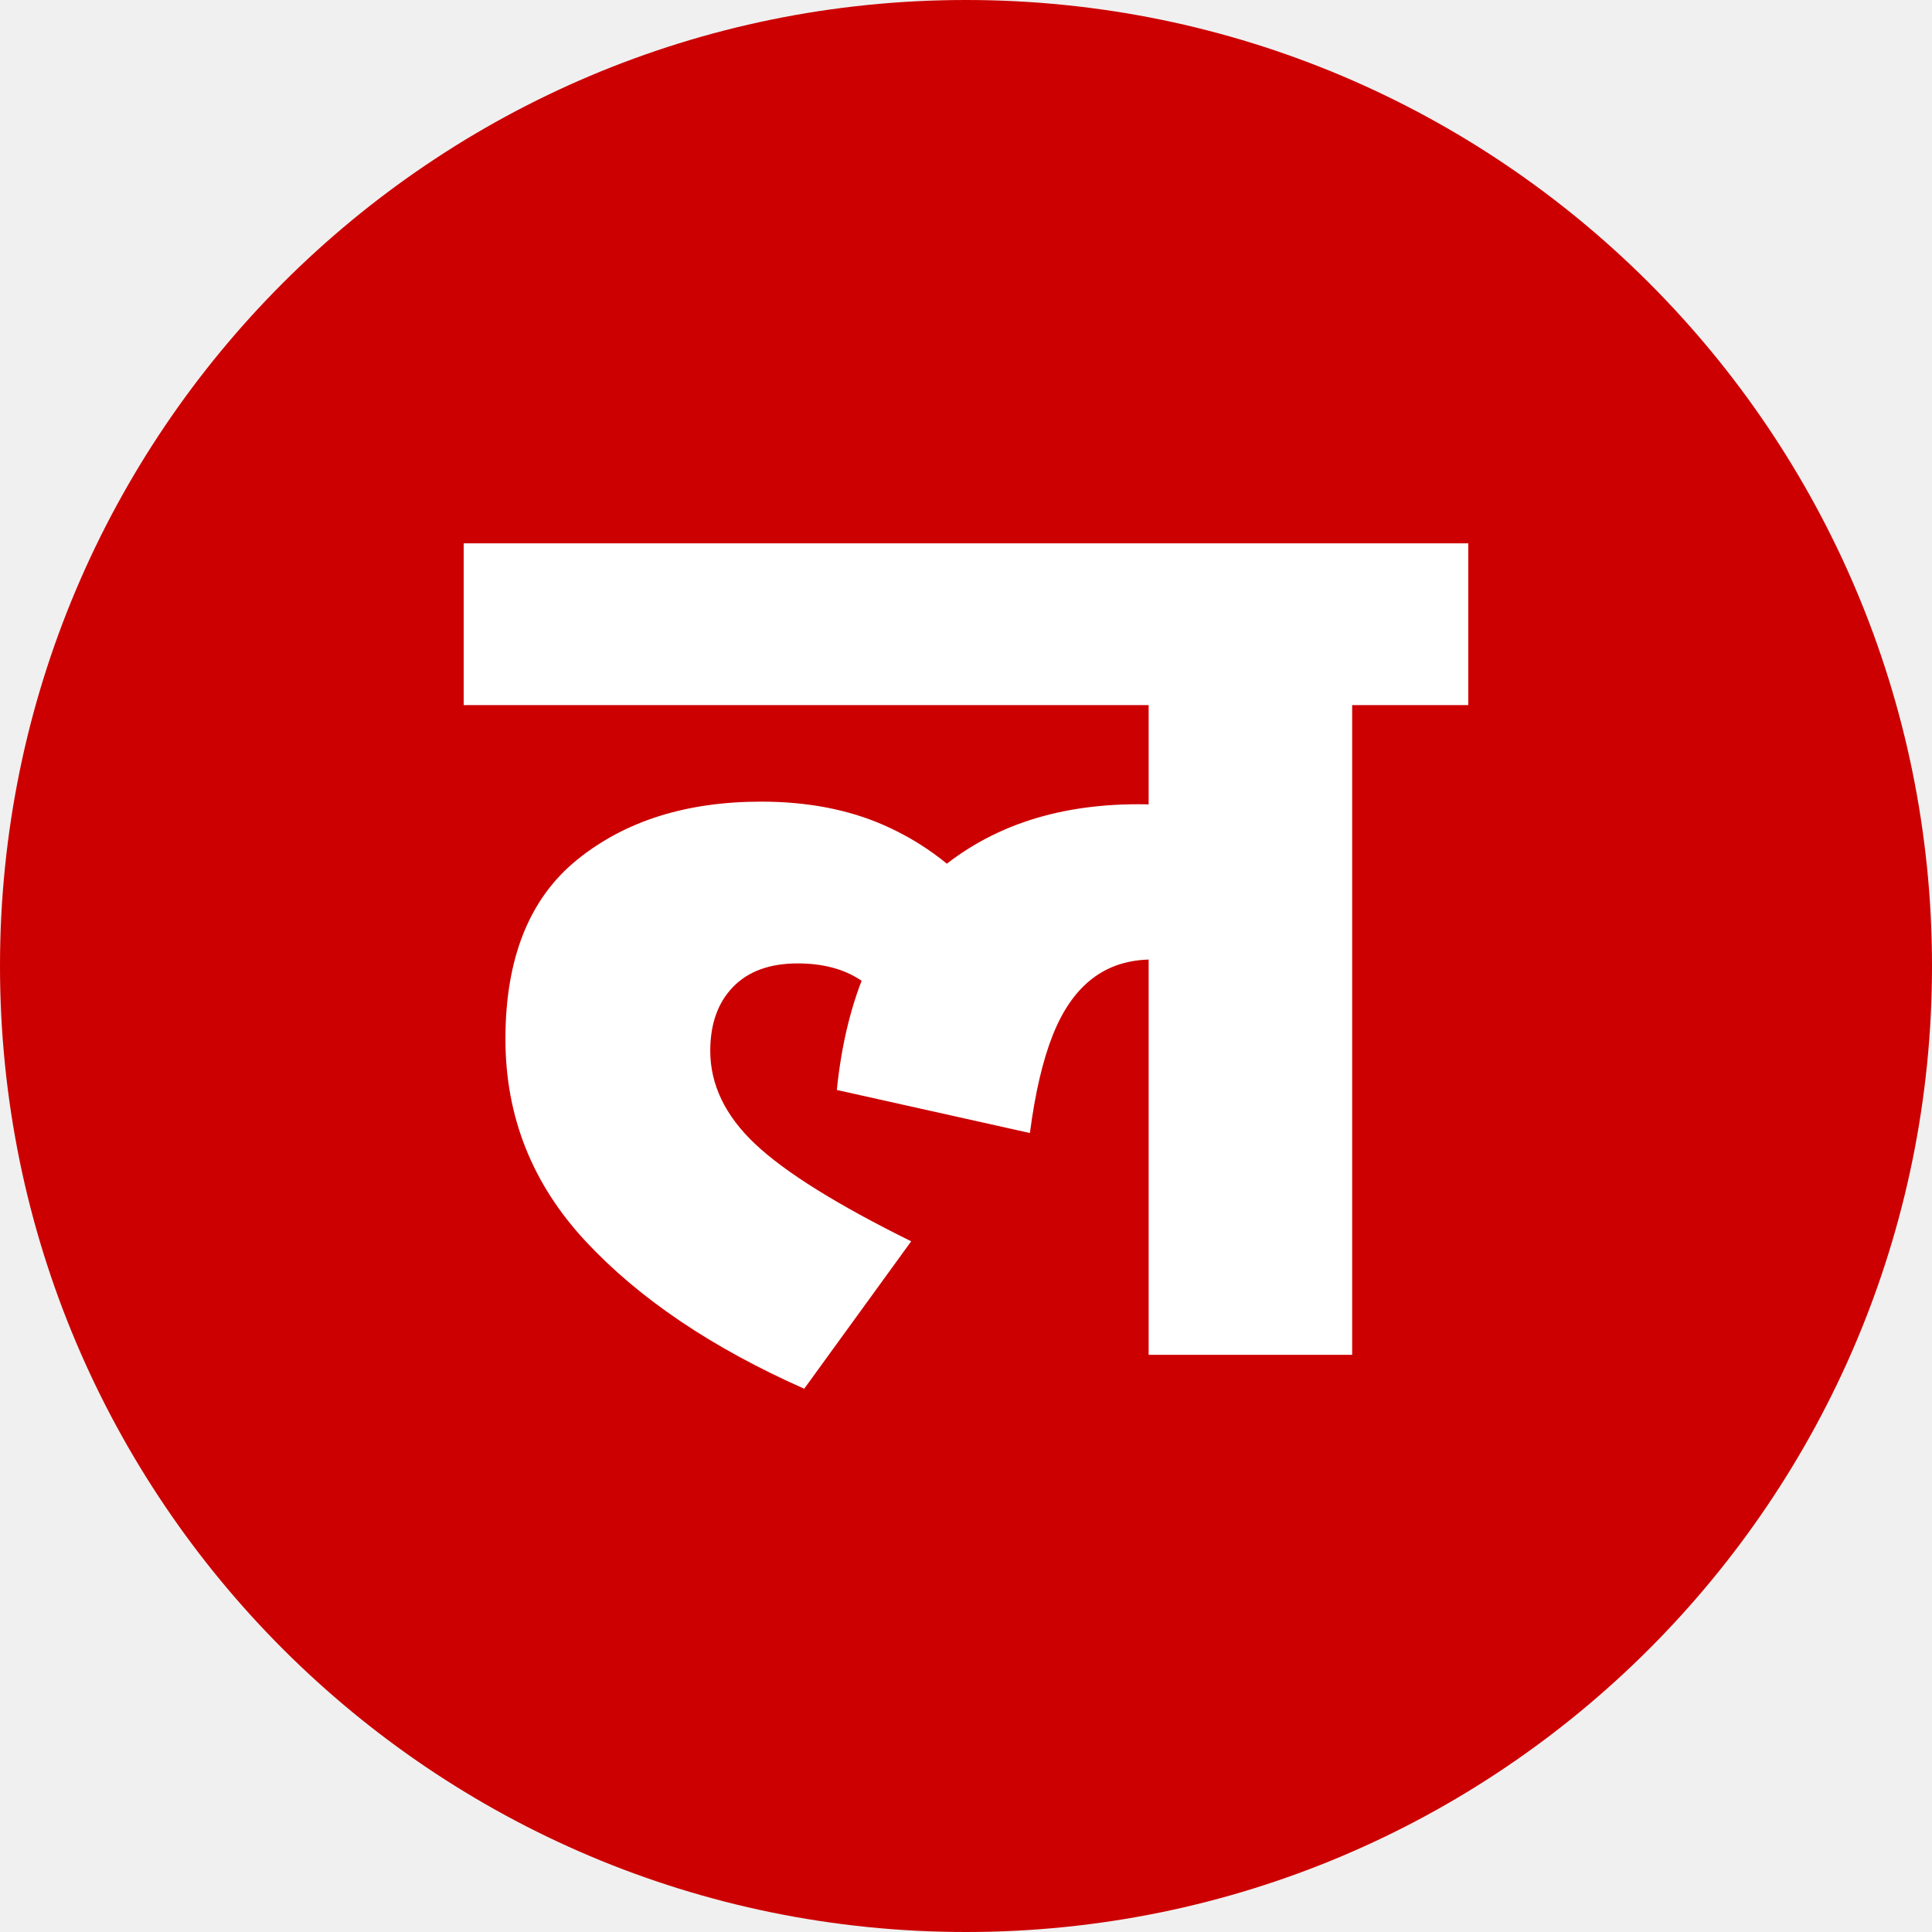
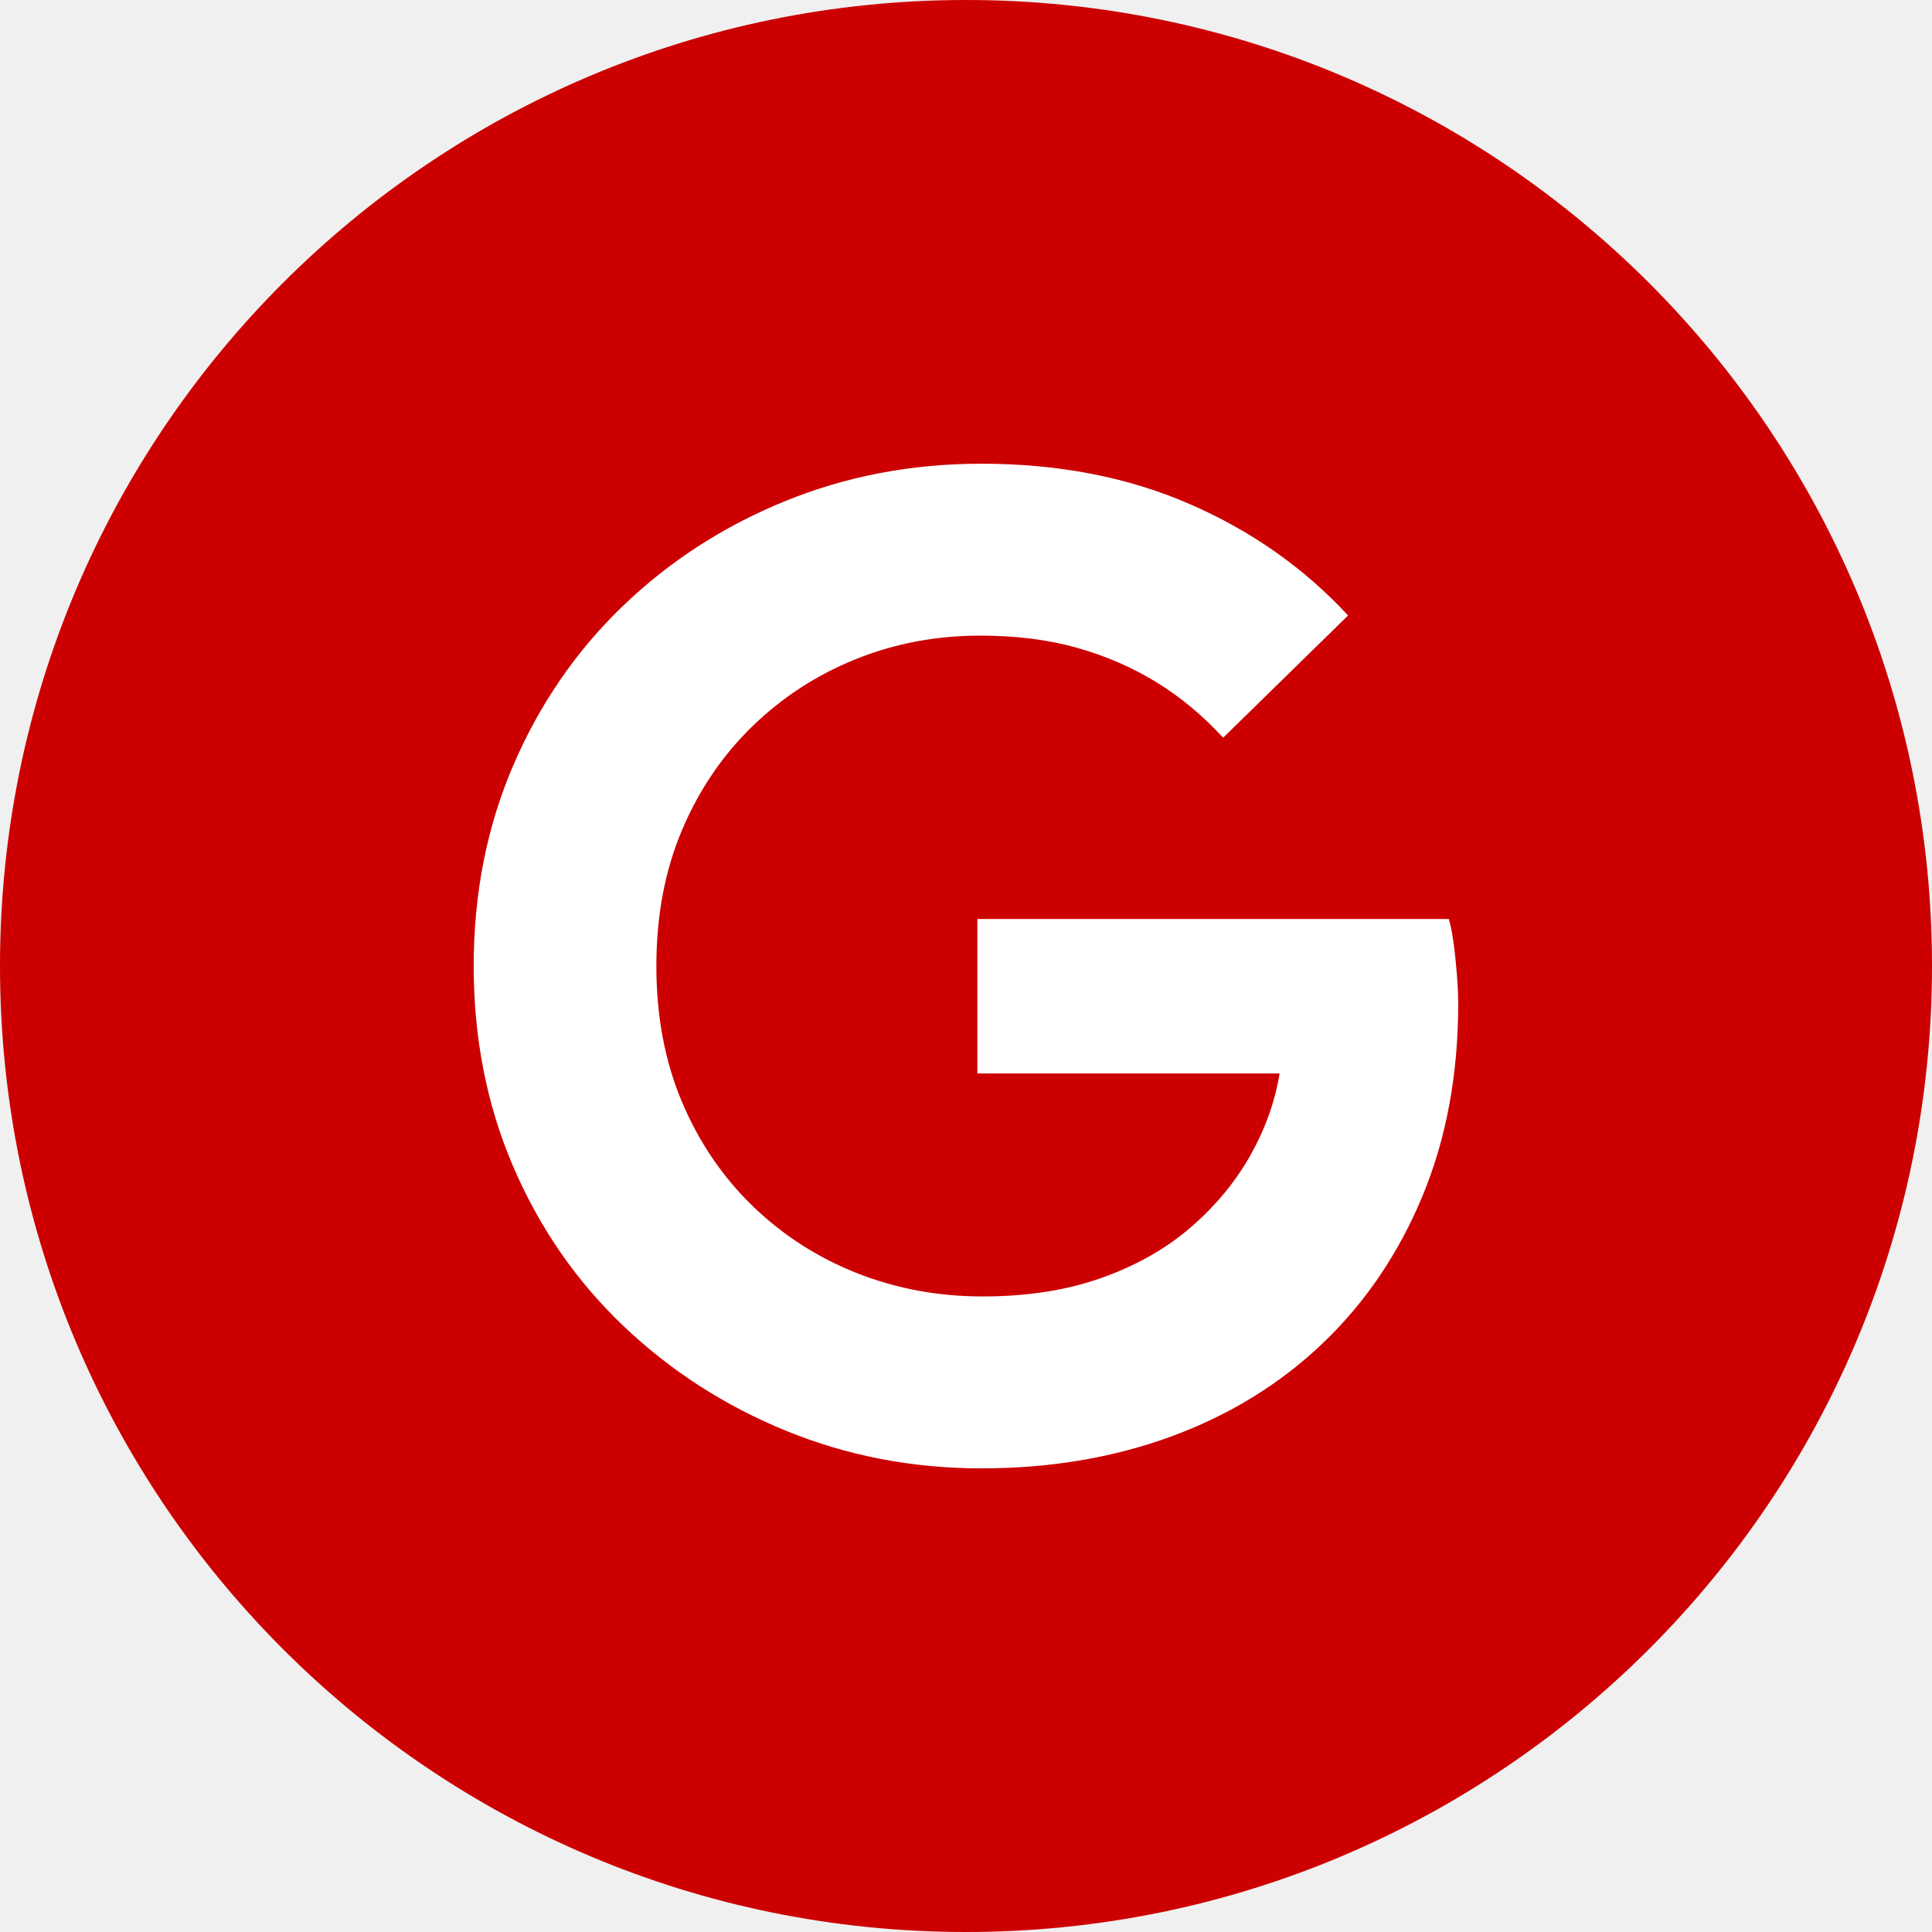
- <svg xmlns="http://www.w3.org/2000/svg" viewBox="0 0 100 100" aria-hidden="true" focusable="false">
+ <svg xmlns="http://www.w3.org/2000/svg" viewBox="0 0 100 100">
  <circle cx="50" cy="50" r="50" fill="#cc0000" />
-   <path fill="#fff" transform="matrix(0.06753 0 0 -0.06753 24.000 70.125)" d="M0 498V622H770V498H681V0H525V355L595 291Q579 299 562.5 301.0Q546 303 528 303Q501 303 482.0 288.5Q463 274 451.5 245.0Q440 216 434 170L286 203Q297 311 358.5 366.5Q420 422 517 422Q537 422 565.0 419.0Q593 416 609 412L611 390L525 409V498ZM339 257Q322 276 303.0 288.0Q284 300 256 300Q224 300 206.5 282.0Q189 264 189 233Q189 194 223.5 161.5Q258 129 343 87L261 -26Q155 21 93.5 87.0Q32 153 32 242Q32 335 87.0 379.5Q142 424 228 424Q281 424 322.0 406.0Q363 388 394 354Z" />
+   <path fill="#fff" transform="translate(21.39 74.89) scale(0.06952 -0.06952)" d="M423 -16Q346 -16 277.5 12.0Q209 40 156.5 90.0Q104 140 74.5 208.5Q45 277 45 358Q45 439 74.5 507.5Q104 576 156.0 626.0Q208 676 276.5 704.0Q345 732 423 732Q509 732 578.0 702.0Q647 672 696 619L603 528Q580 553 553.0 569.5Q526 586 494.0 595.0Q462 604 422 604Q373 604 329.5 586.5Q286 569 252.5 536.5Q219 504 200.0 459.0Q181 414 181 358Q181 302 200.0 257.0Q219 212 252.5 179.5Q286 147 330.0 129.5Q374 112 424 112Q474 112 513.0 126.0Q552 140 579.5 164.0Q607 188 623.5 217.5Q640 247 645 278H420V393H771Q774 383 776.0 363.0Q778 343 778 330Q778 251 751.5 187.0Q725 123 677.5 77.5Q630 32 565.0 8.0Q500 -16 423 -16Z" />
</svg>
